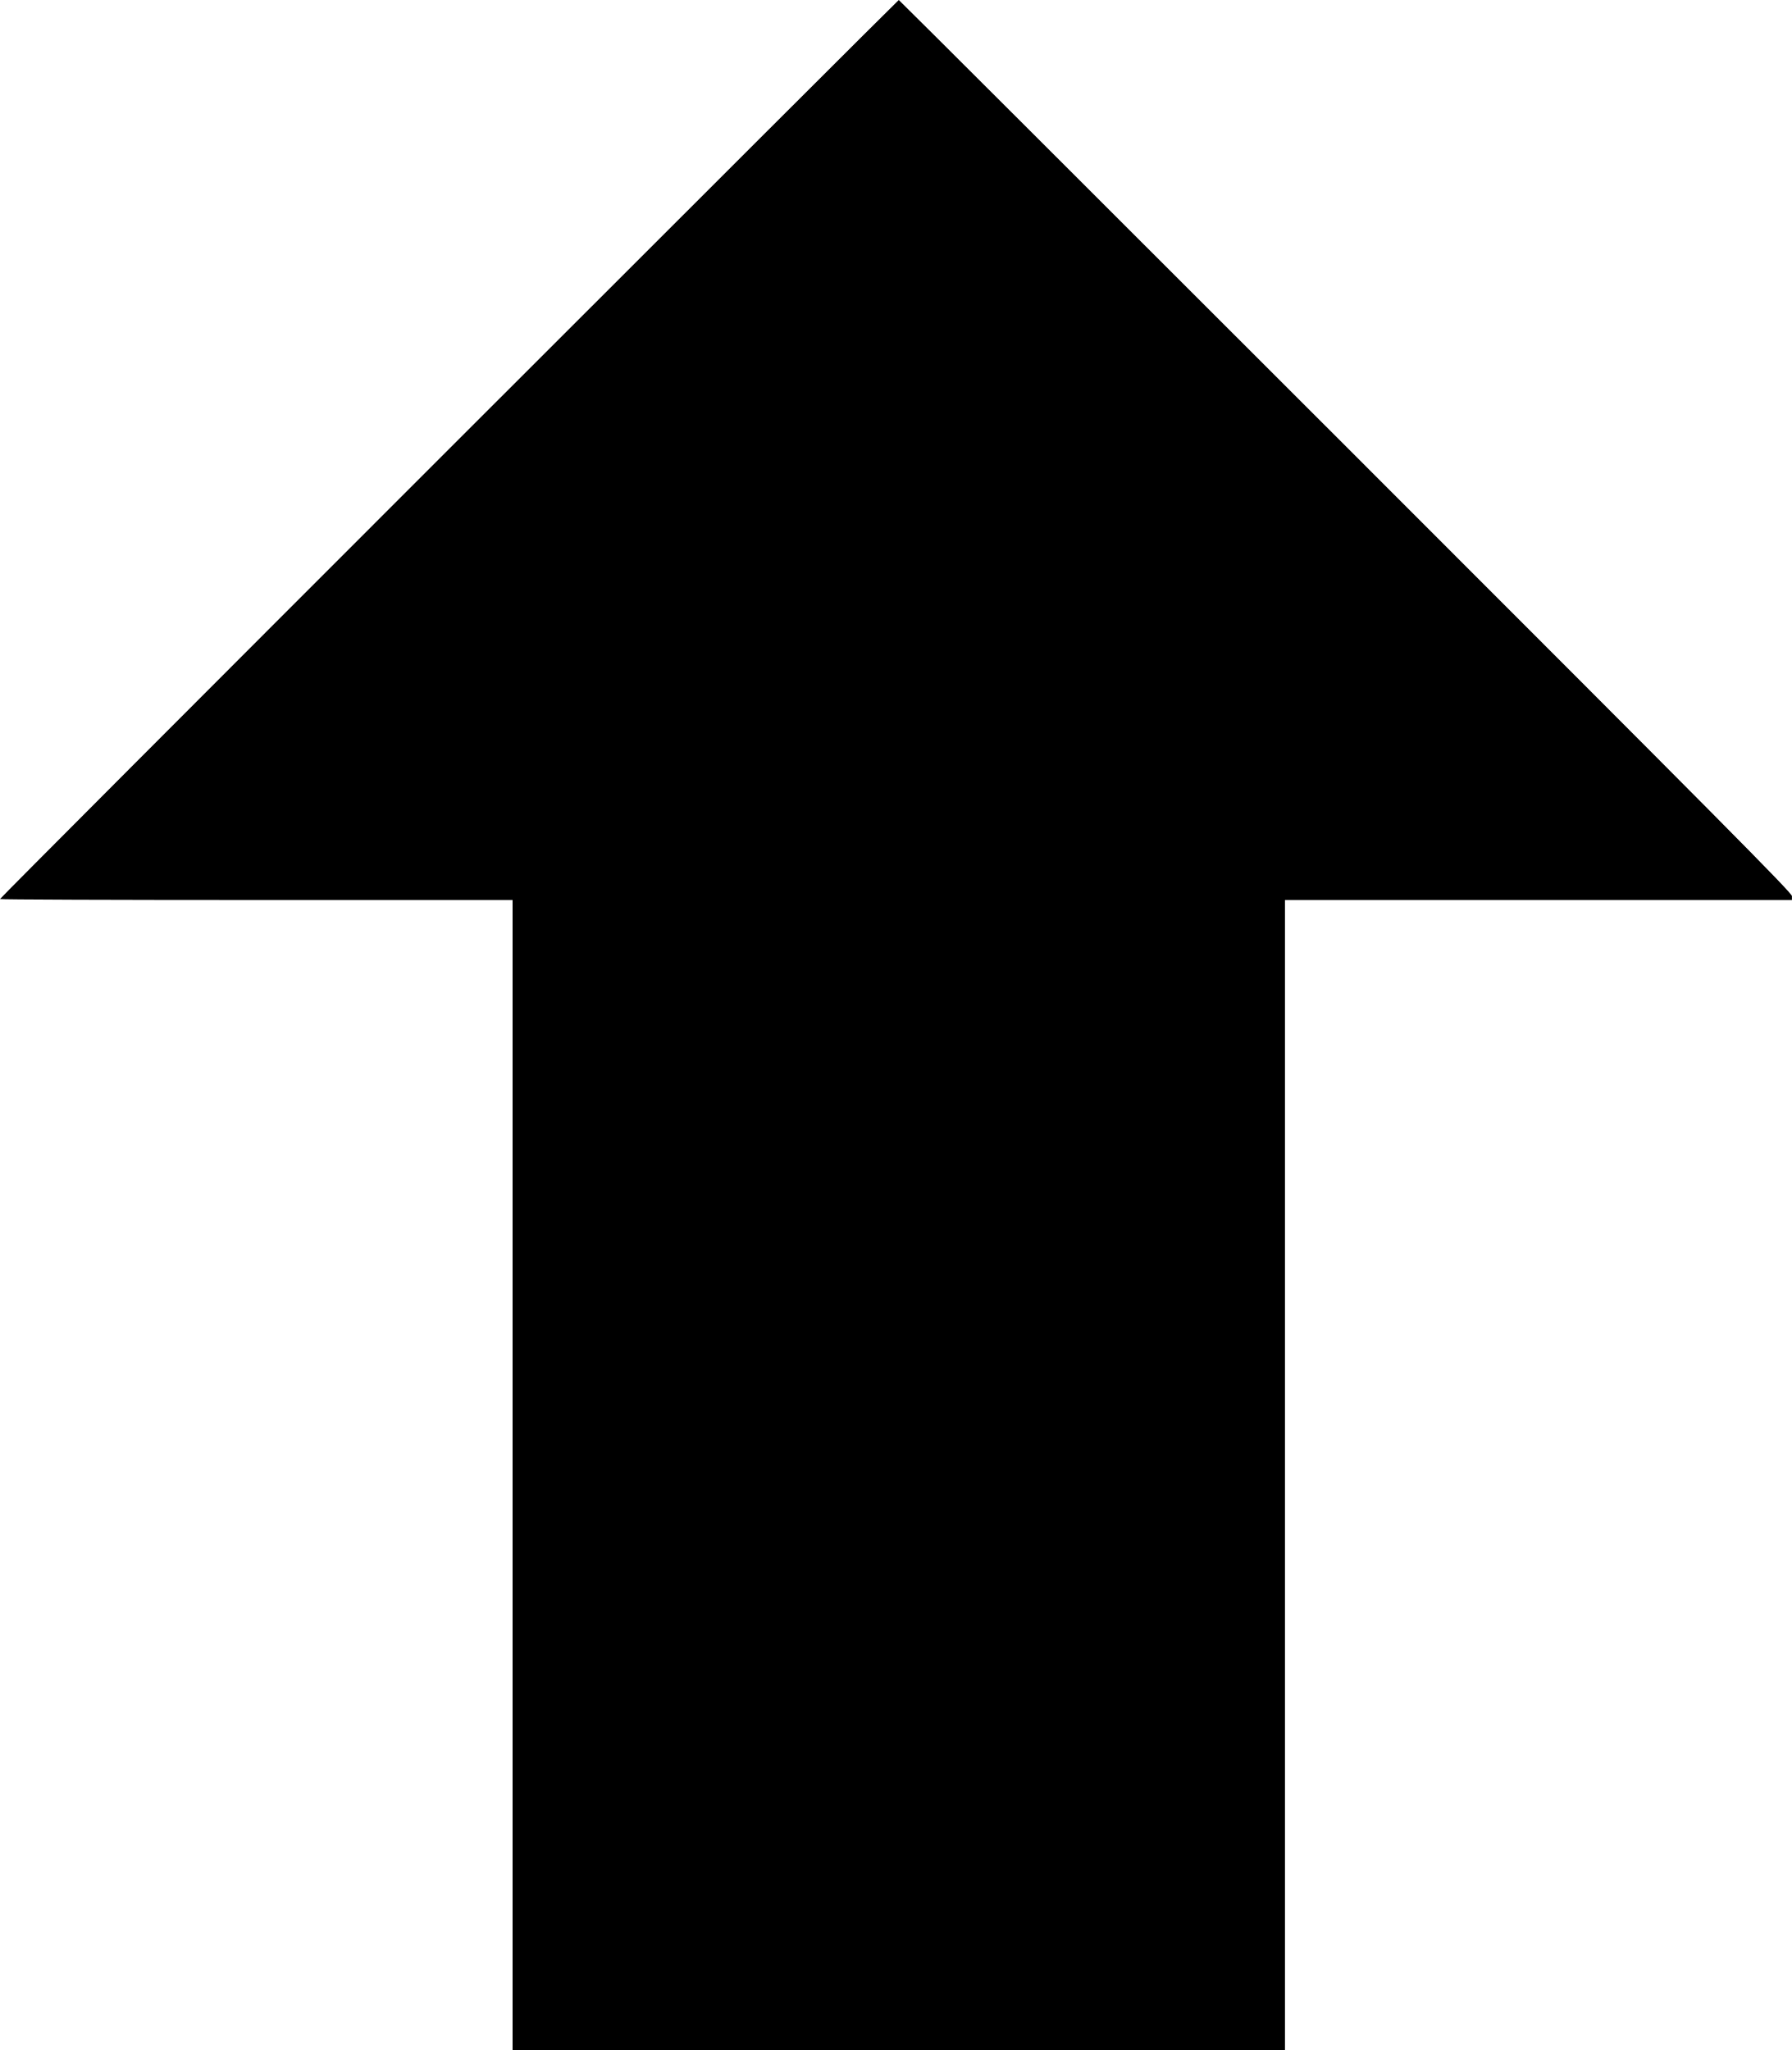
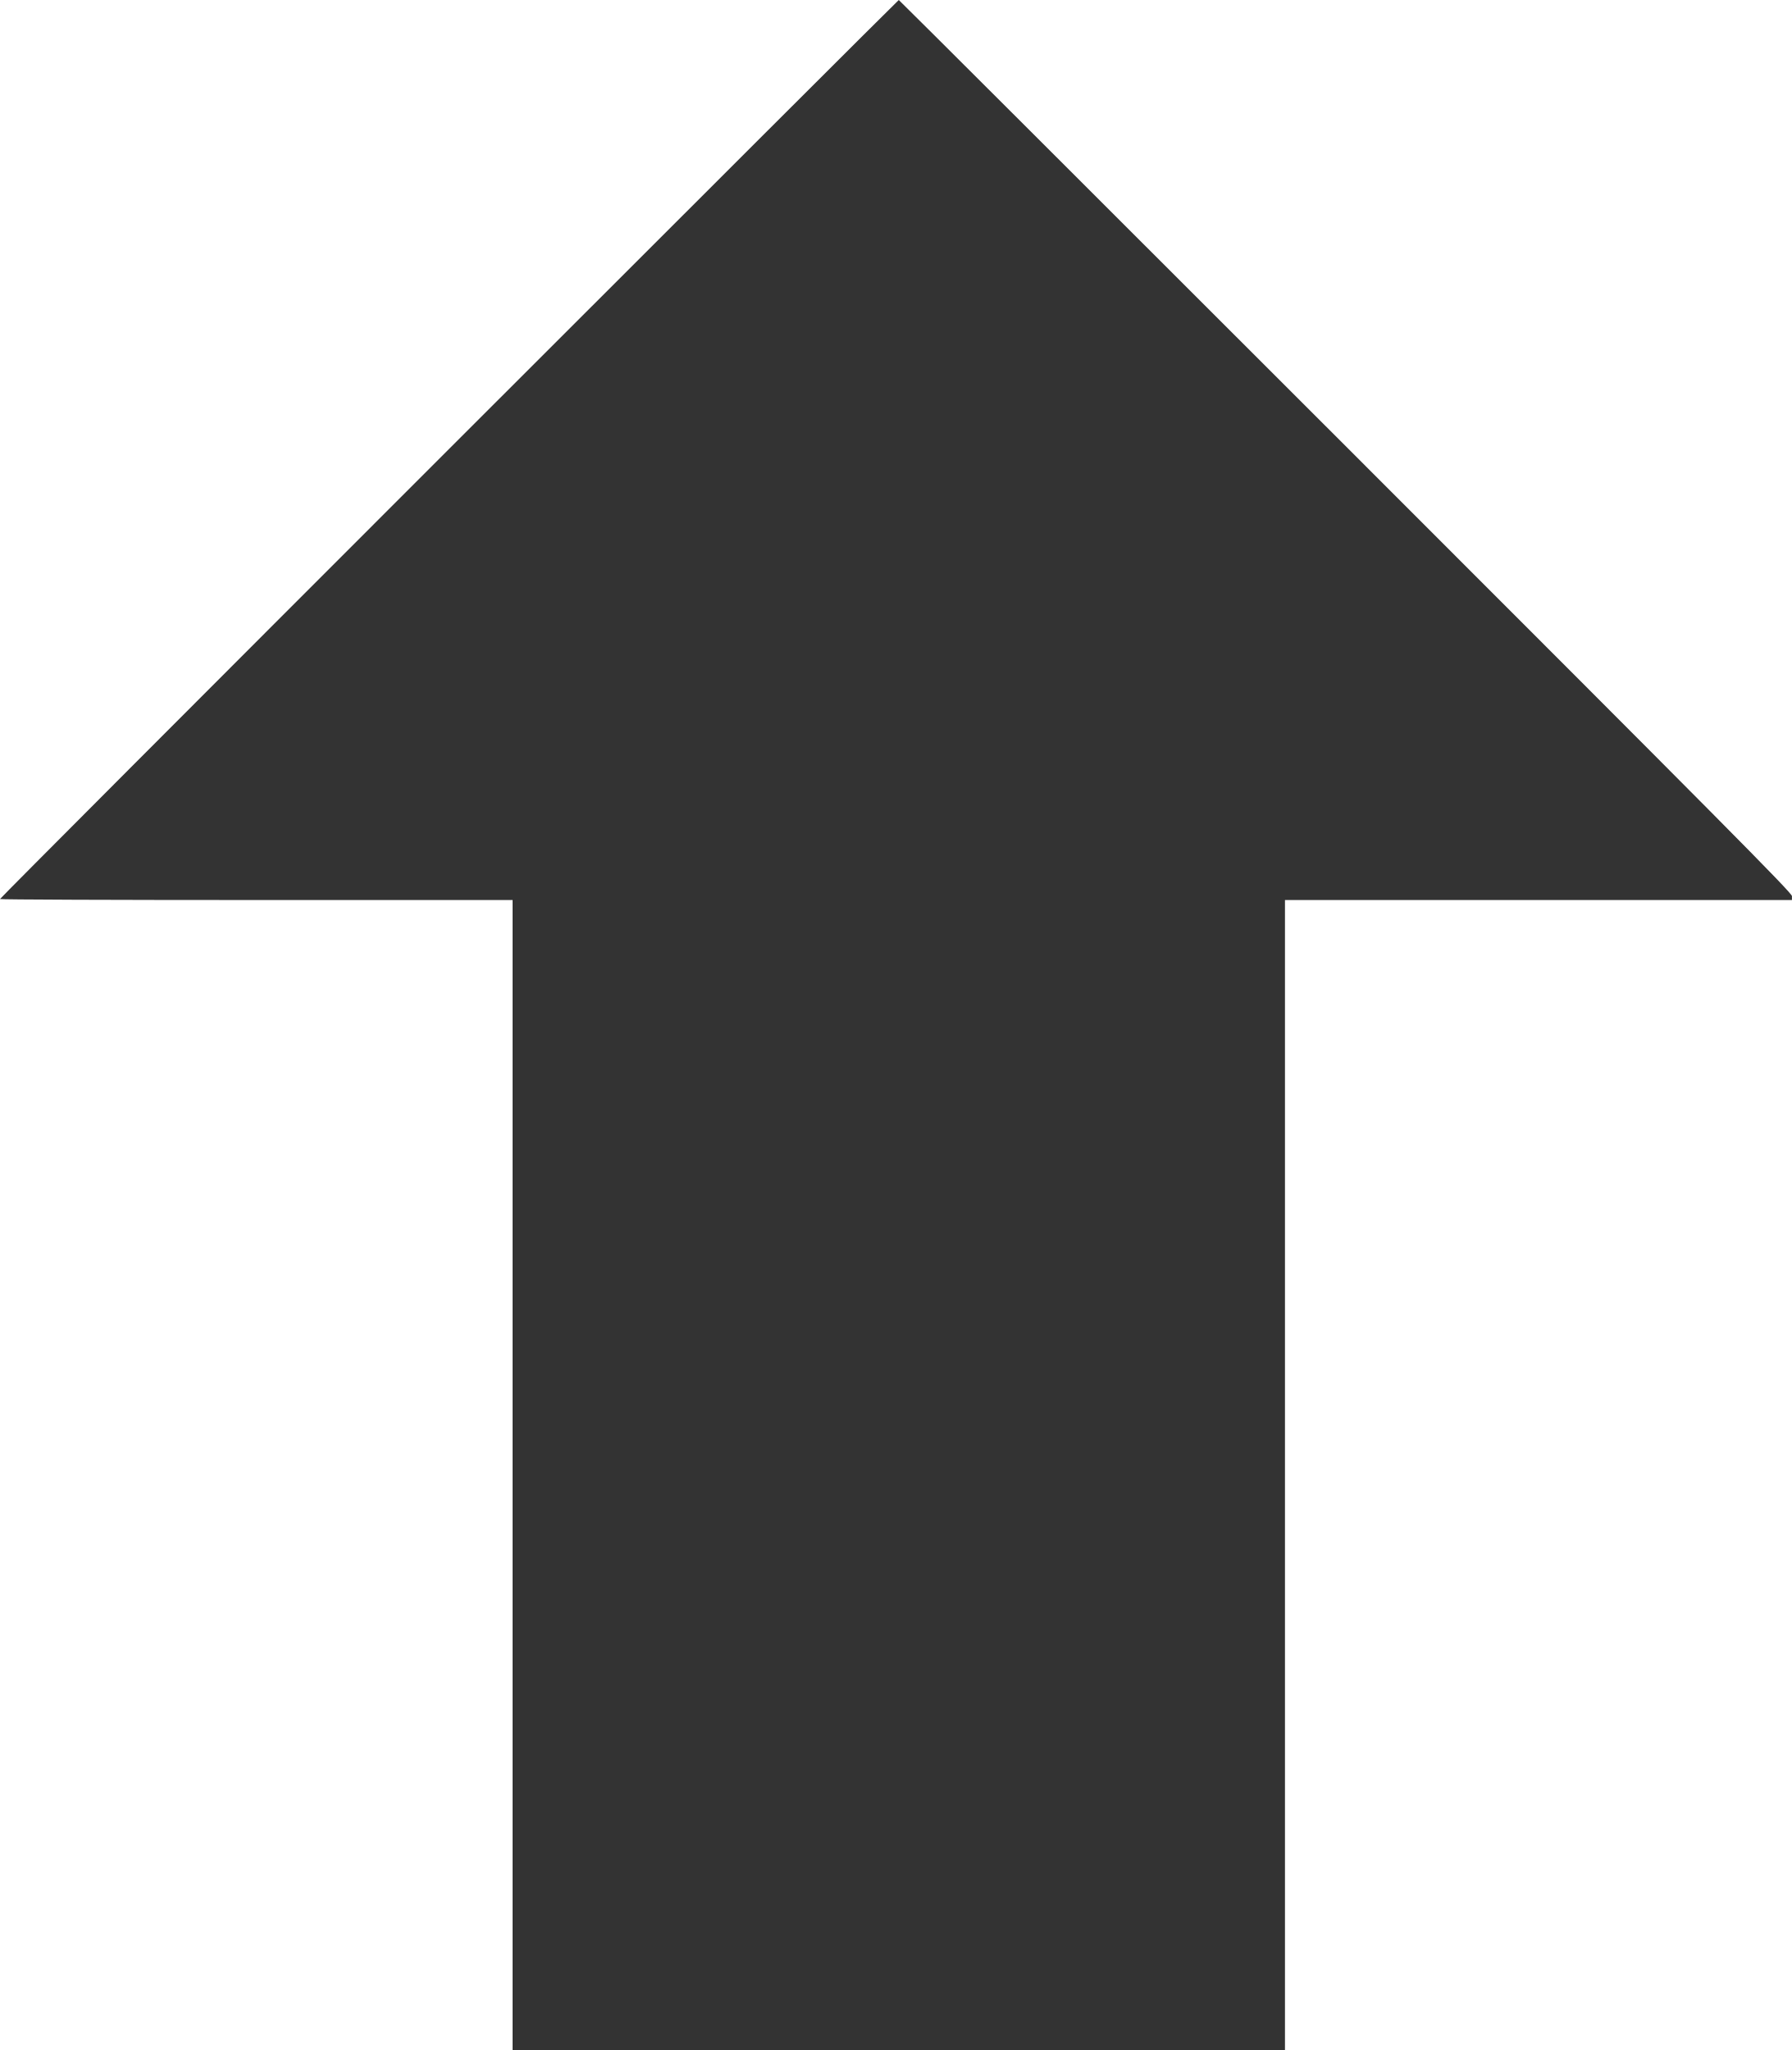
<svg xmlns="http://www.w3.org/2000/svg" version="1.0" width="1276pt" height="1460pt" viewBox="0 0 1276 1460" preserveAspectRatio="xMidYMid meet">
-   <g transform="translate(0,1460) scale(0.1,-0.1)" fill="#000000" stroke="none">
+   <g transform="translate(0,1460) scale(0.1,-0.1)" fill="#333" stroke="none">
    <path d="M3197 11402 c-1758 -1758 -3197 -3200 -3197 -3205 0 -4 821 -7 1825 -7 l1825 0 0 -4095 0 -4095 2750 0 2750 0 0 4095 0 4095 1805 0 1805 0 0 28 c0 23 -488 515 -3178 3205 -1747 1747 -3179 3177 -3182 3177 -3 0 -1444 -1439 -3203 -3198z" />
  </g>
</svg>
